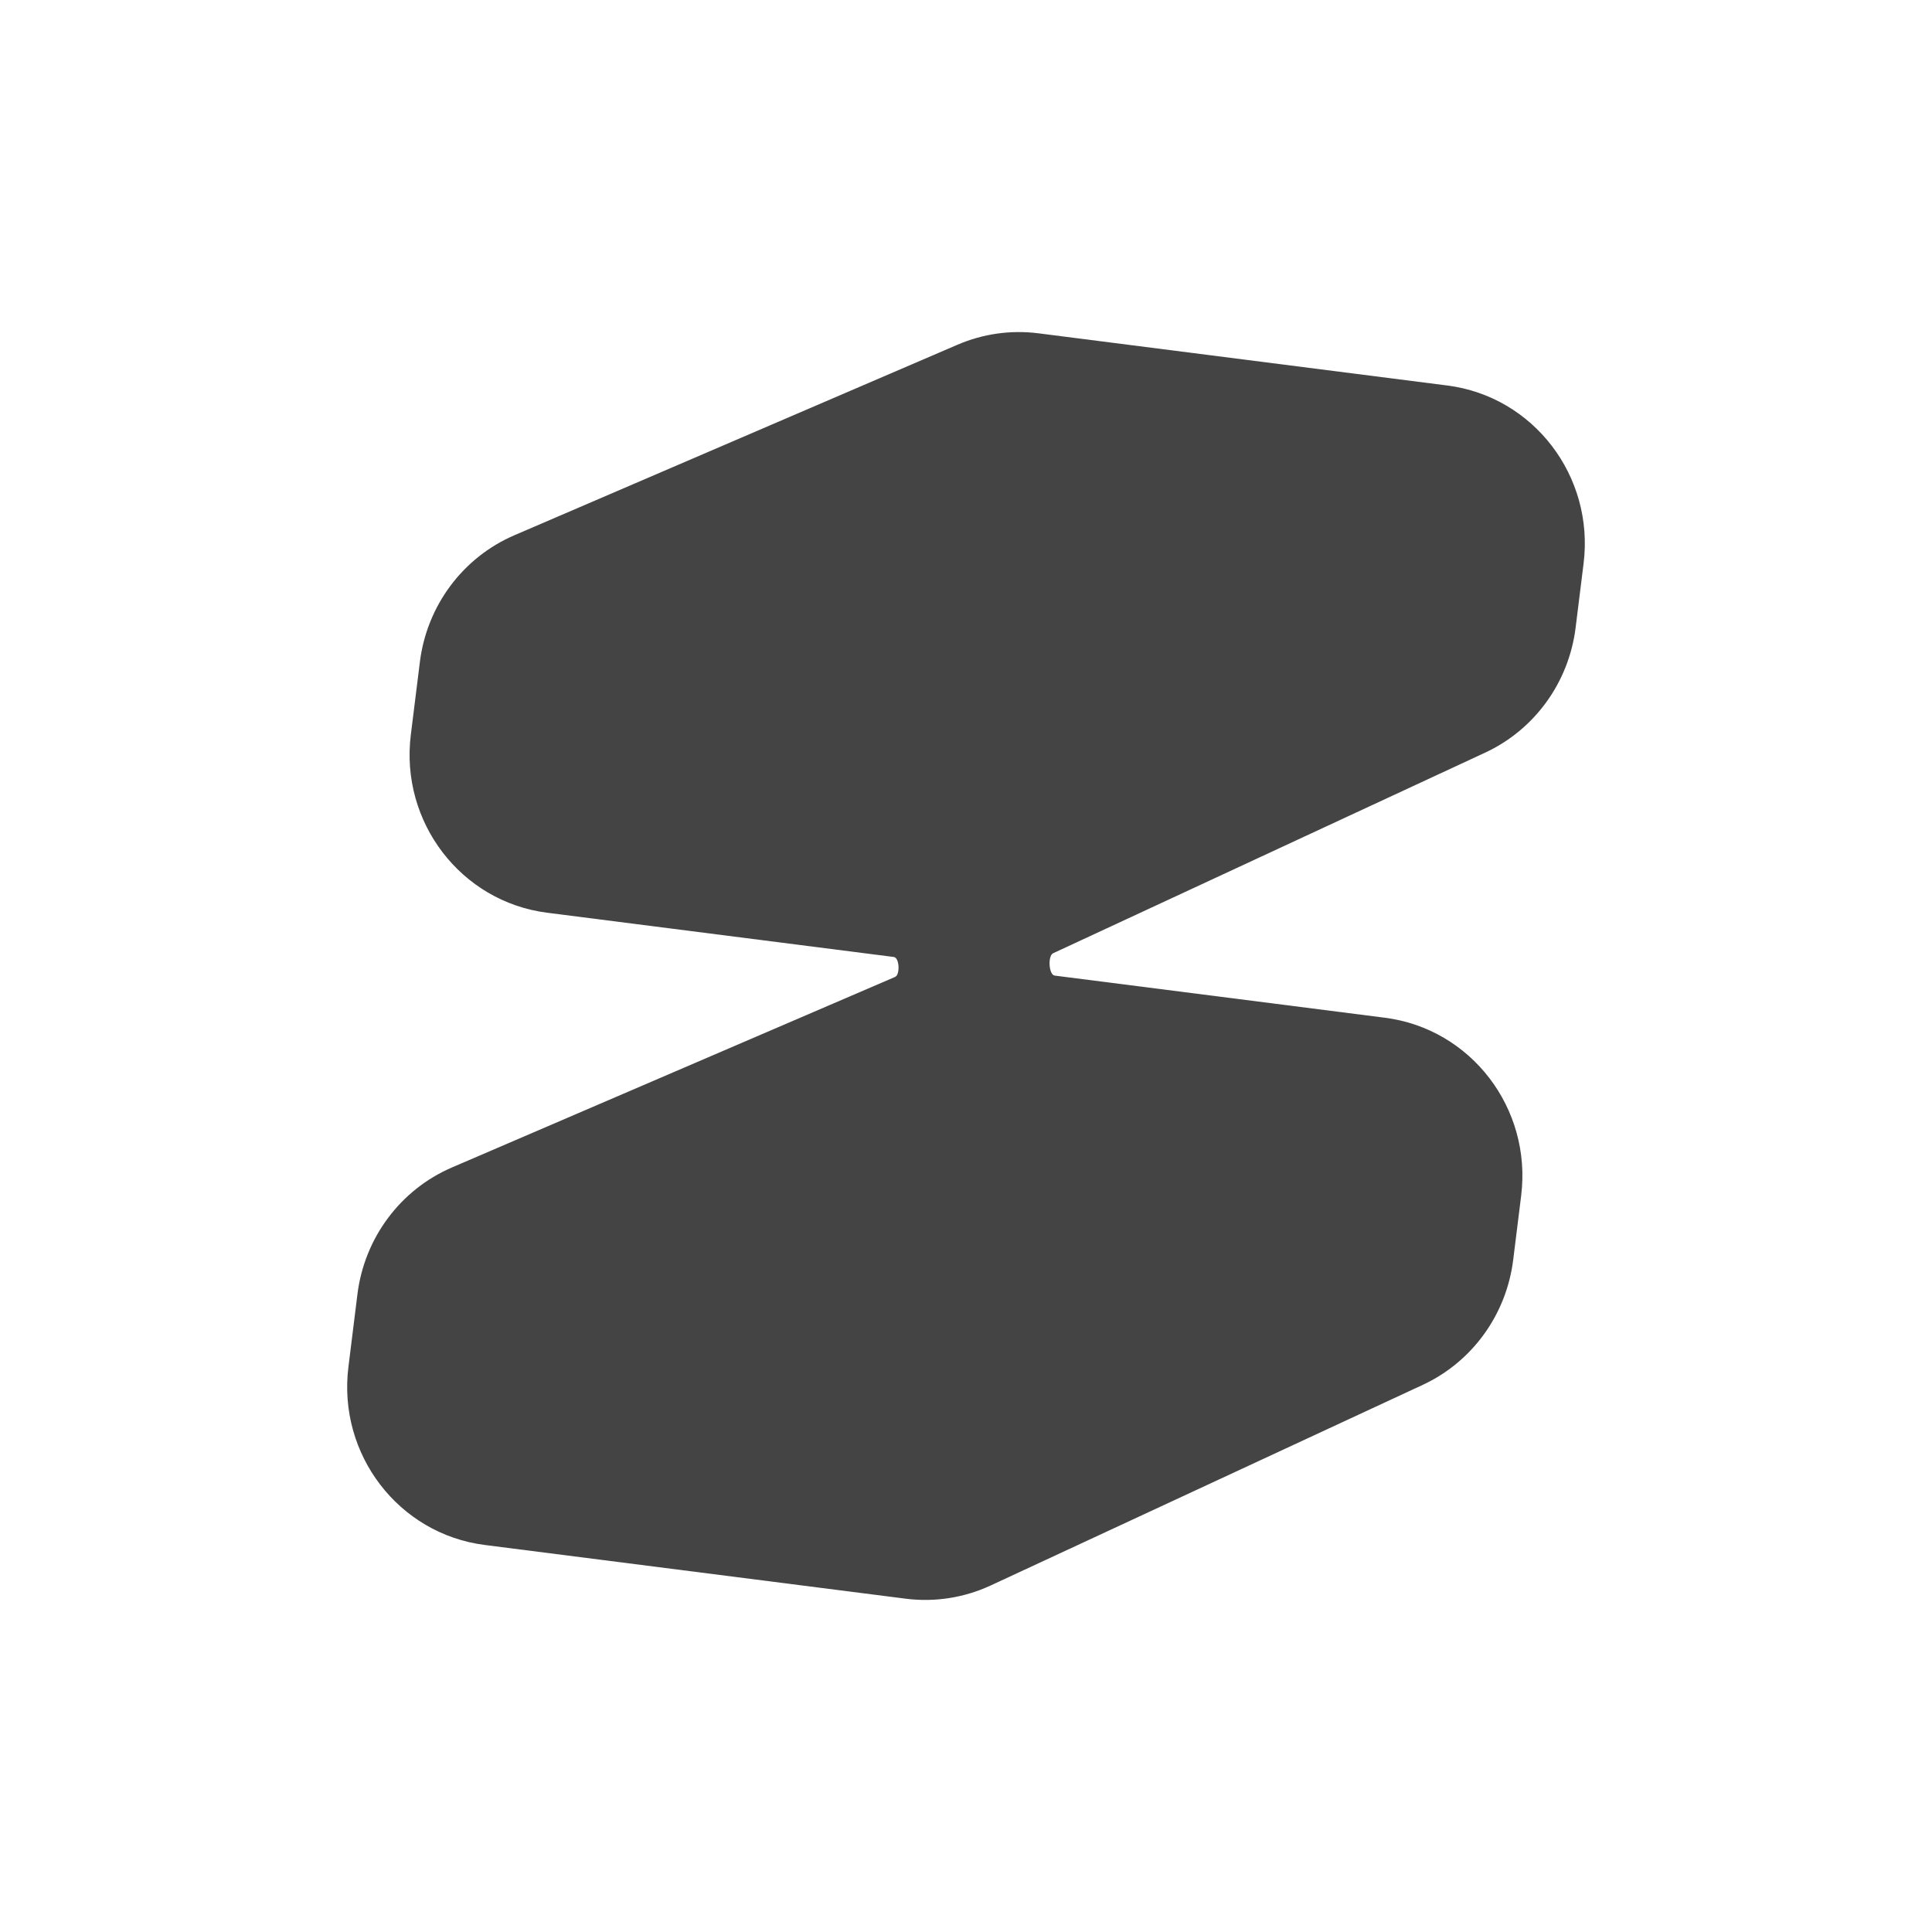
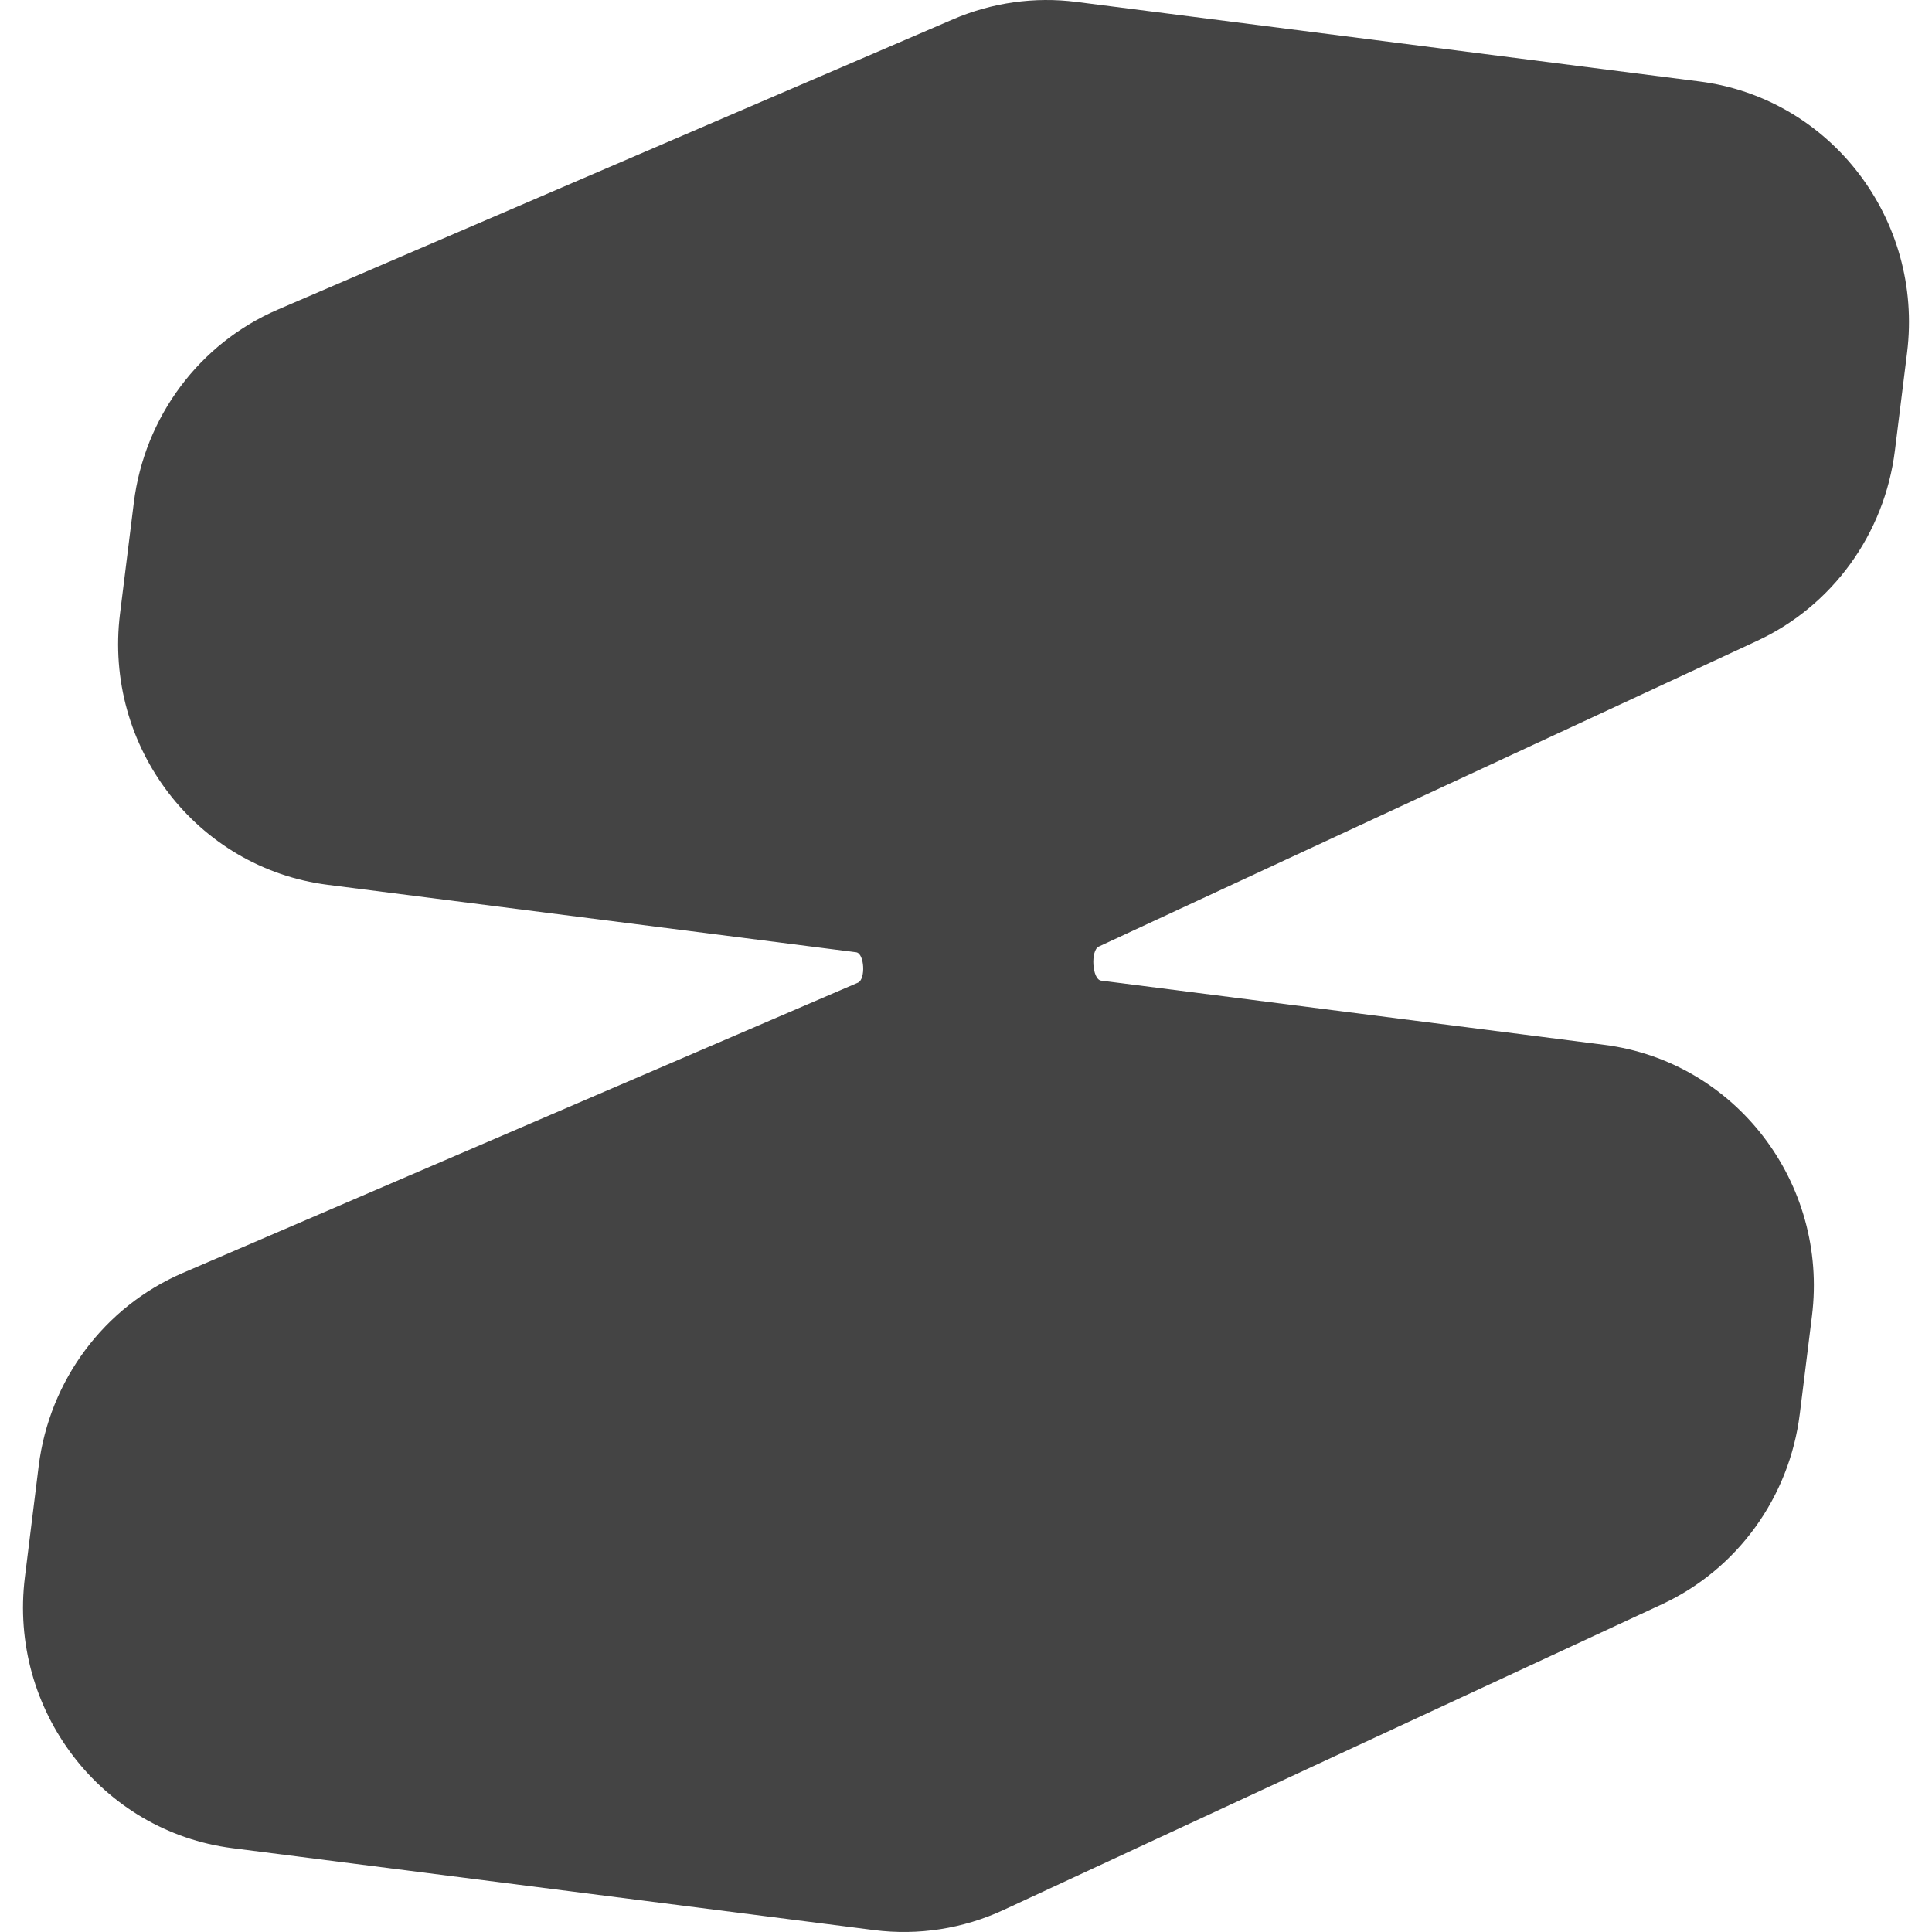
- <svg xmlns="http://www.w3.org/2000/svg" width="128" height="128" viewBox="0 0 128 128" fill="none">
-   <path d="M63.439 22.838C65.129 22.111 66.98 21.85 68.802 22.083L95.891 25.541C101.594 26.269 105.635 31.546 104.917 37.328L104.388 41.588C103.938 45.213 101.671 48.343 98.395 49.864L69.772 63.155C69.41 63.323 69.48 64.584 69.875 64.635L91.755 67.428C97.457 68.156 101.499 73.434 100.781 79.216L100.252 83.475C99.802 87.099 97.535 90.23 94.26 91.751L65.636 105.041C63.875 105.859 61.924 106.163 60.002 105.917L32.108 102.357C26.405 101.628 22.365 96.351 23.083 90.568L23.681 85.744C24.145 82.013 26.53 78.815 29.944 77.347L59.303 64.724C59.644 64.578 59.59 63.45 59.222 63.403L36.245 60.47C30.542 59.742 26.5 54.464 27.218 48.682L27.818 43.857C28.281 40.127 30.667 36.928 34.081 35.461L63.439 22.838Z" fill="#444444" />
+ <svg xmlns="http://www.w3.org/2000/svg" width="84" height="84" viewBox="0 0 84 84" fill="none">
+   <path d="M41.439 0.838C43.13 0.111 44.98 -0.15 46.802 0.083L73.891 3.541C79.594 4.269 83.635 9.546 82.917 15.329L82.388 19.588C81.938 23.213 79.671 26.343 76.395 27.864L47.772 41.155C47.41 41.323 47.48 42.584 47.875 42.635L69.755 45.428C75.457 46.156 79.499 51.434 78.781 57.216L78.252 61.475C77.802 65.099 75.535 68.23 72.26 69.751L43.636 83.041C41.875 83.859 39.924 84.163 38.002 83.917L10.108 80.356C4.405 79.628 0.365 74.351 1.083 68.568L1.681 63.744C2.145 60.014 4.53 56.815 7.944 55.347L37.303 42.724C37.644 42.578 37.59 41.45 37.222 41.403L14.245 38.47C8.542 37.742 4.5 32.464 5.218 26.682L5.818 21.857C6.281 18.127 8.667 14.928 12.081 13.46L41.439 0.838Z" fill="#444444" />
</svg>
